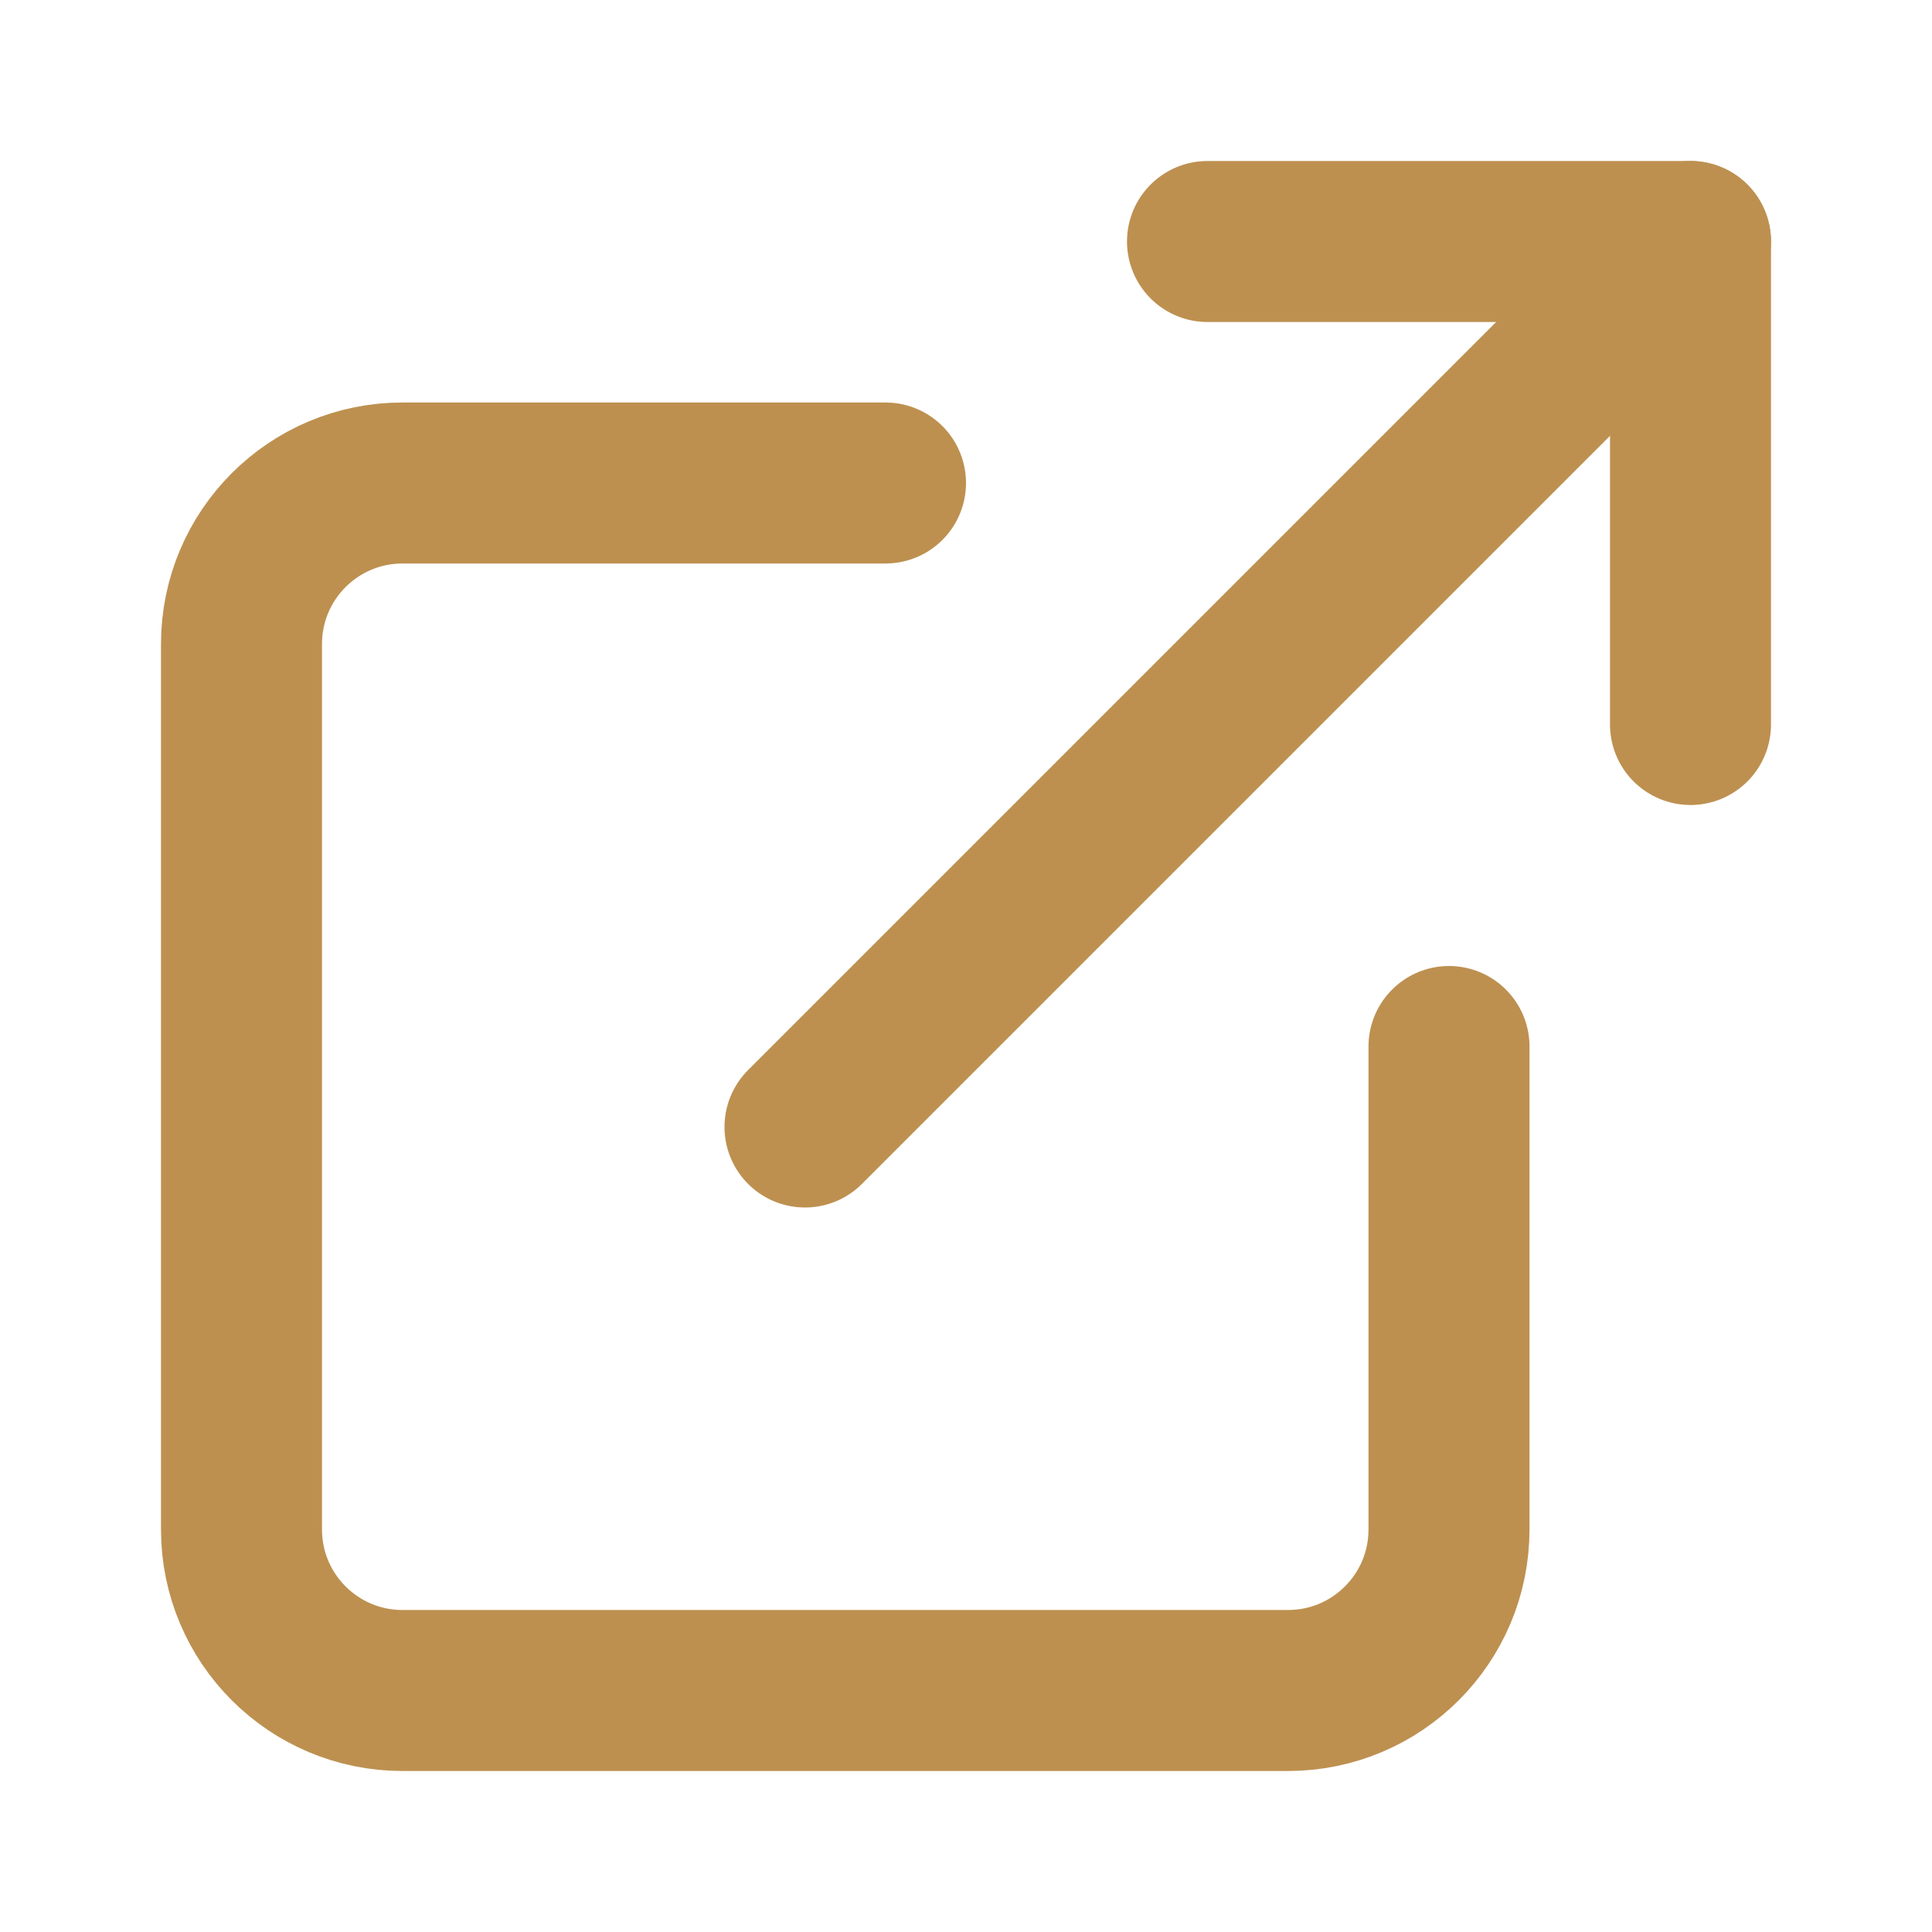
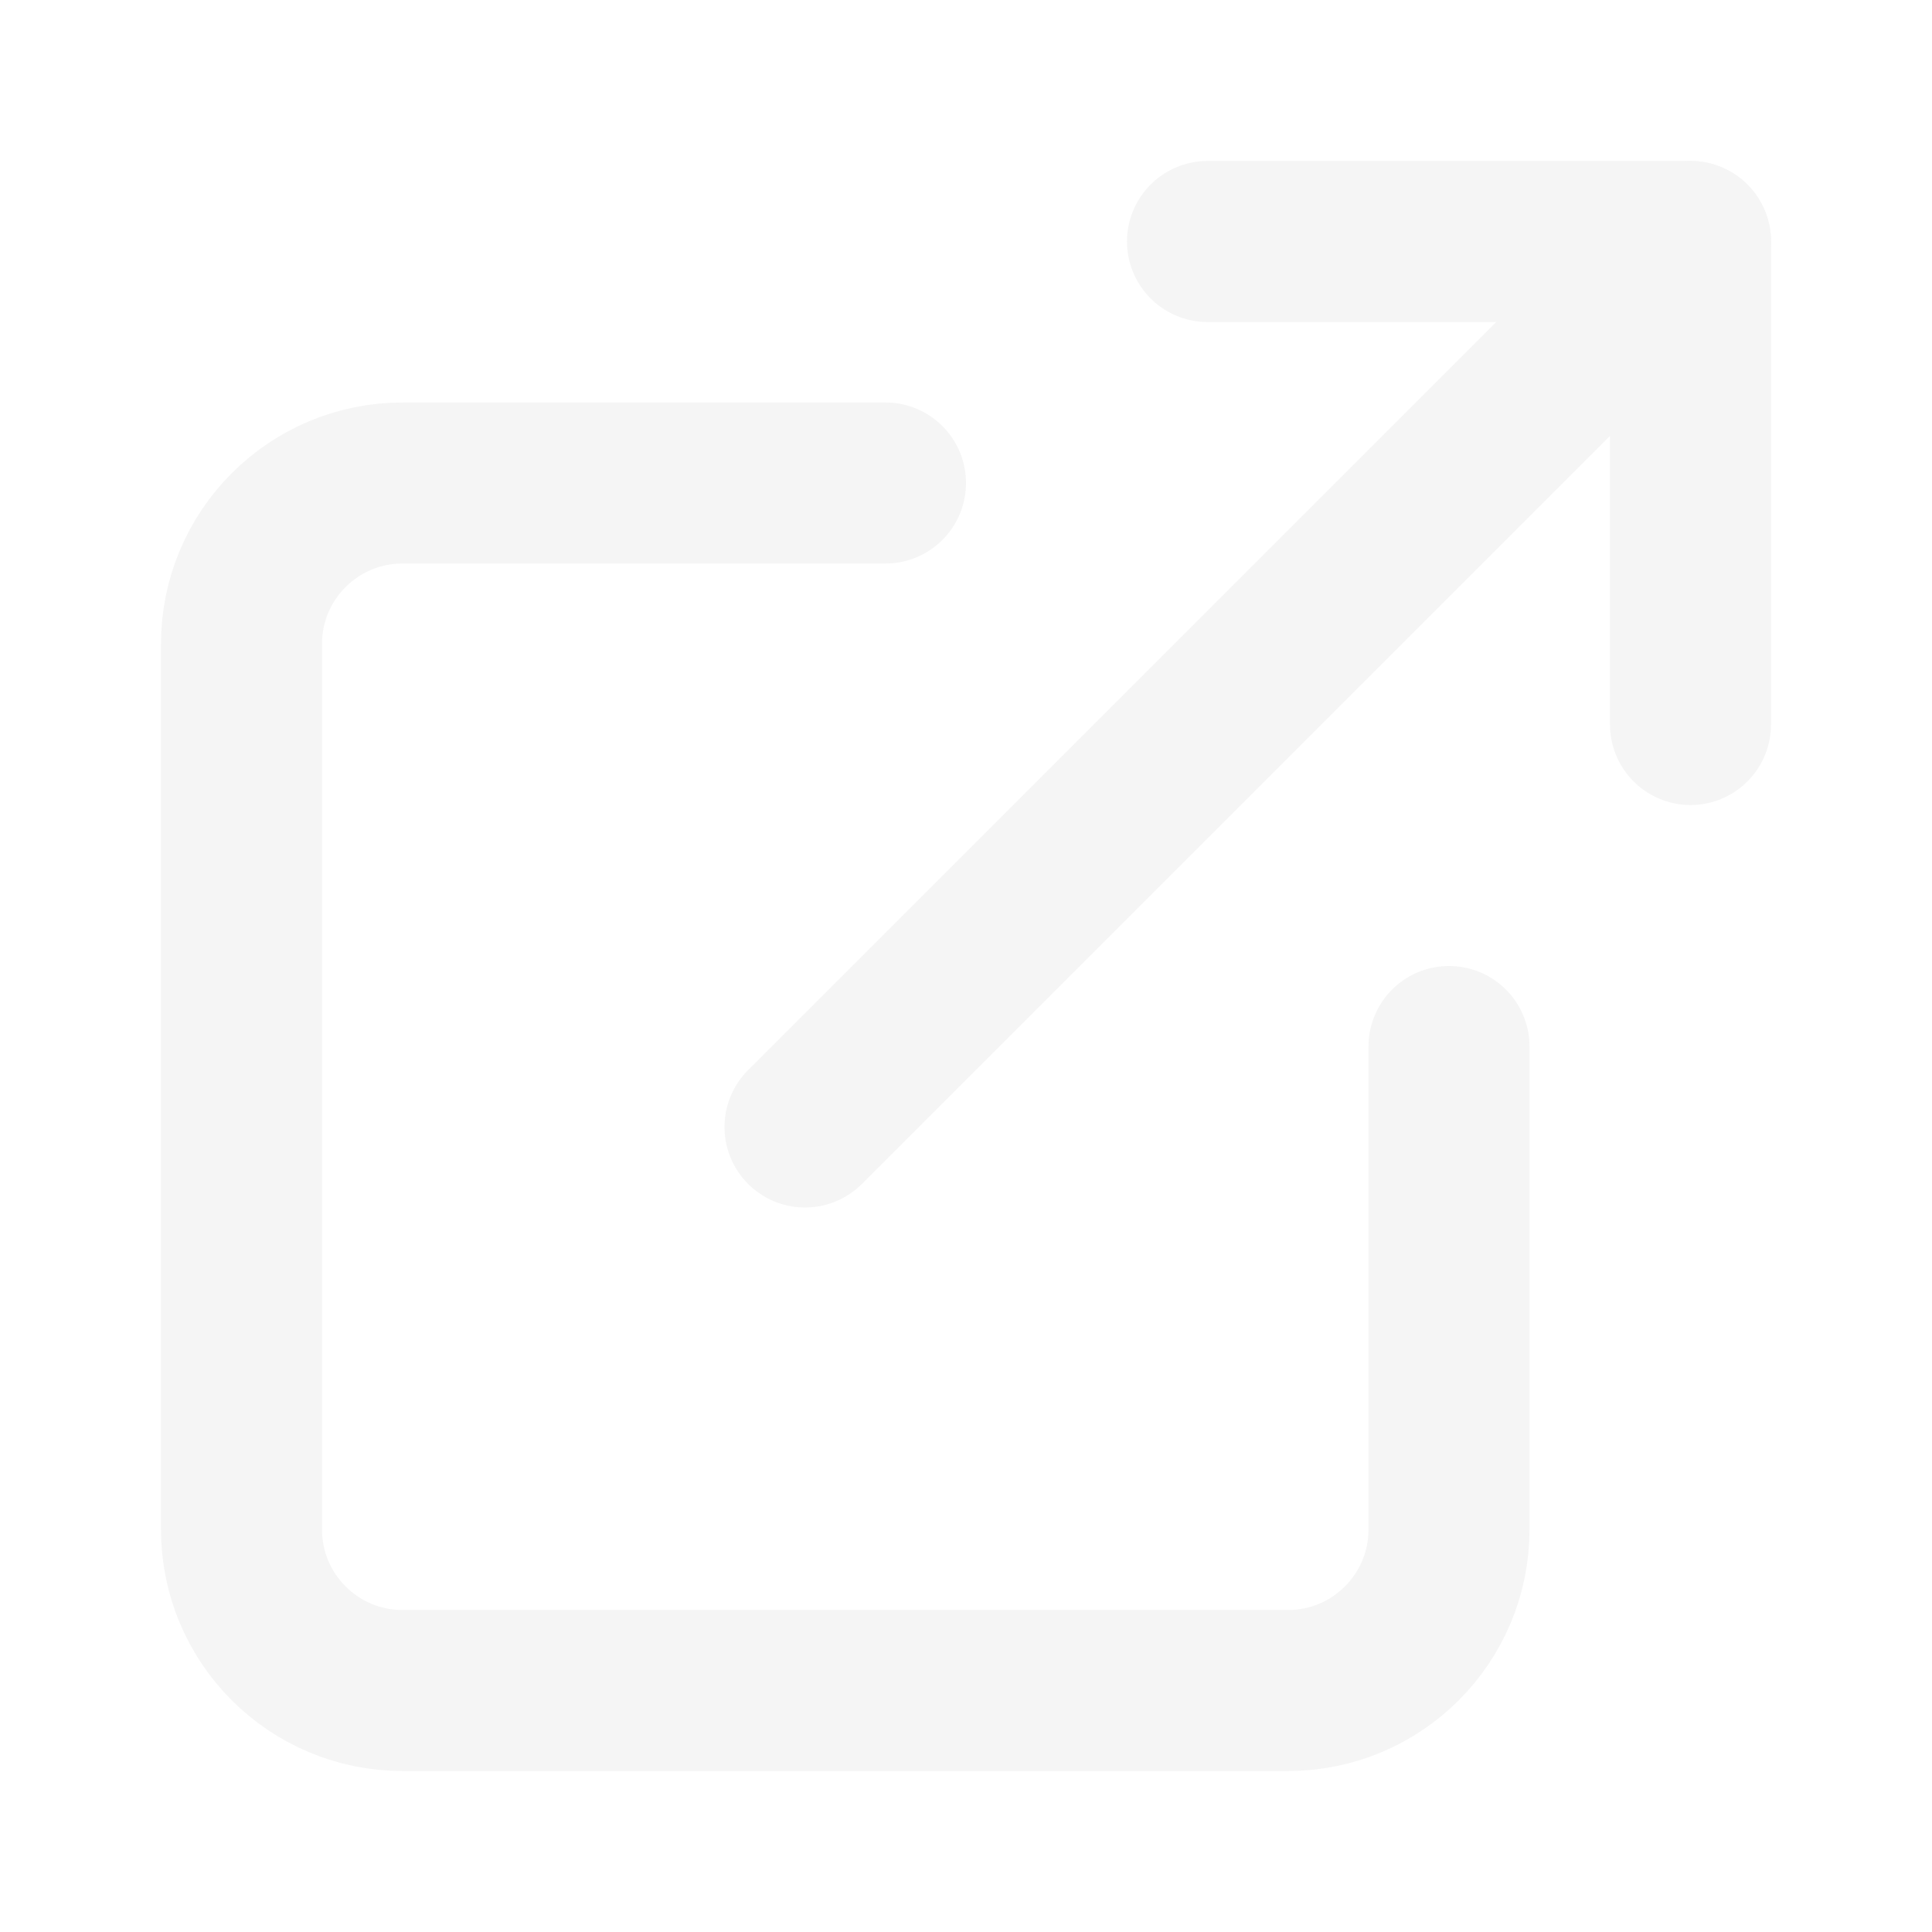
- <svg xmlns="http://www.w3.org/2000/svg" width="24" height="24" viewBox="0 0 24 24" fill="none" stroke="#BD9050" stroke-width="2" stroke-linecap="round" stroke-linejoin="round" class="feather feather-external-link">
+ <svg xmlns="http://www.w3.org/2000/svg" width="24" height="24" viewBox="0 0 24 24" fill="none" stroke="#F5F5F5" stroke-width="2" stroke-linecap="round" stroke-linejoin="round" class="feather feather-external-link">
  <path d="M18 13v6a2 2 0 0 1-2 2H5a2 2 0 0 1-2-2V8a2 2 0 0 1 2-2h6" />
  <polyline points="15 3 21 3 21 9" />
  <line x1="10" y1="14" x2="21" y2="3" />
</svg>
